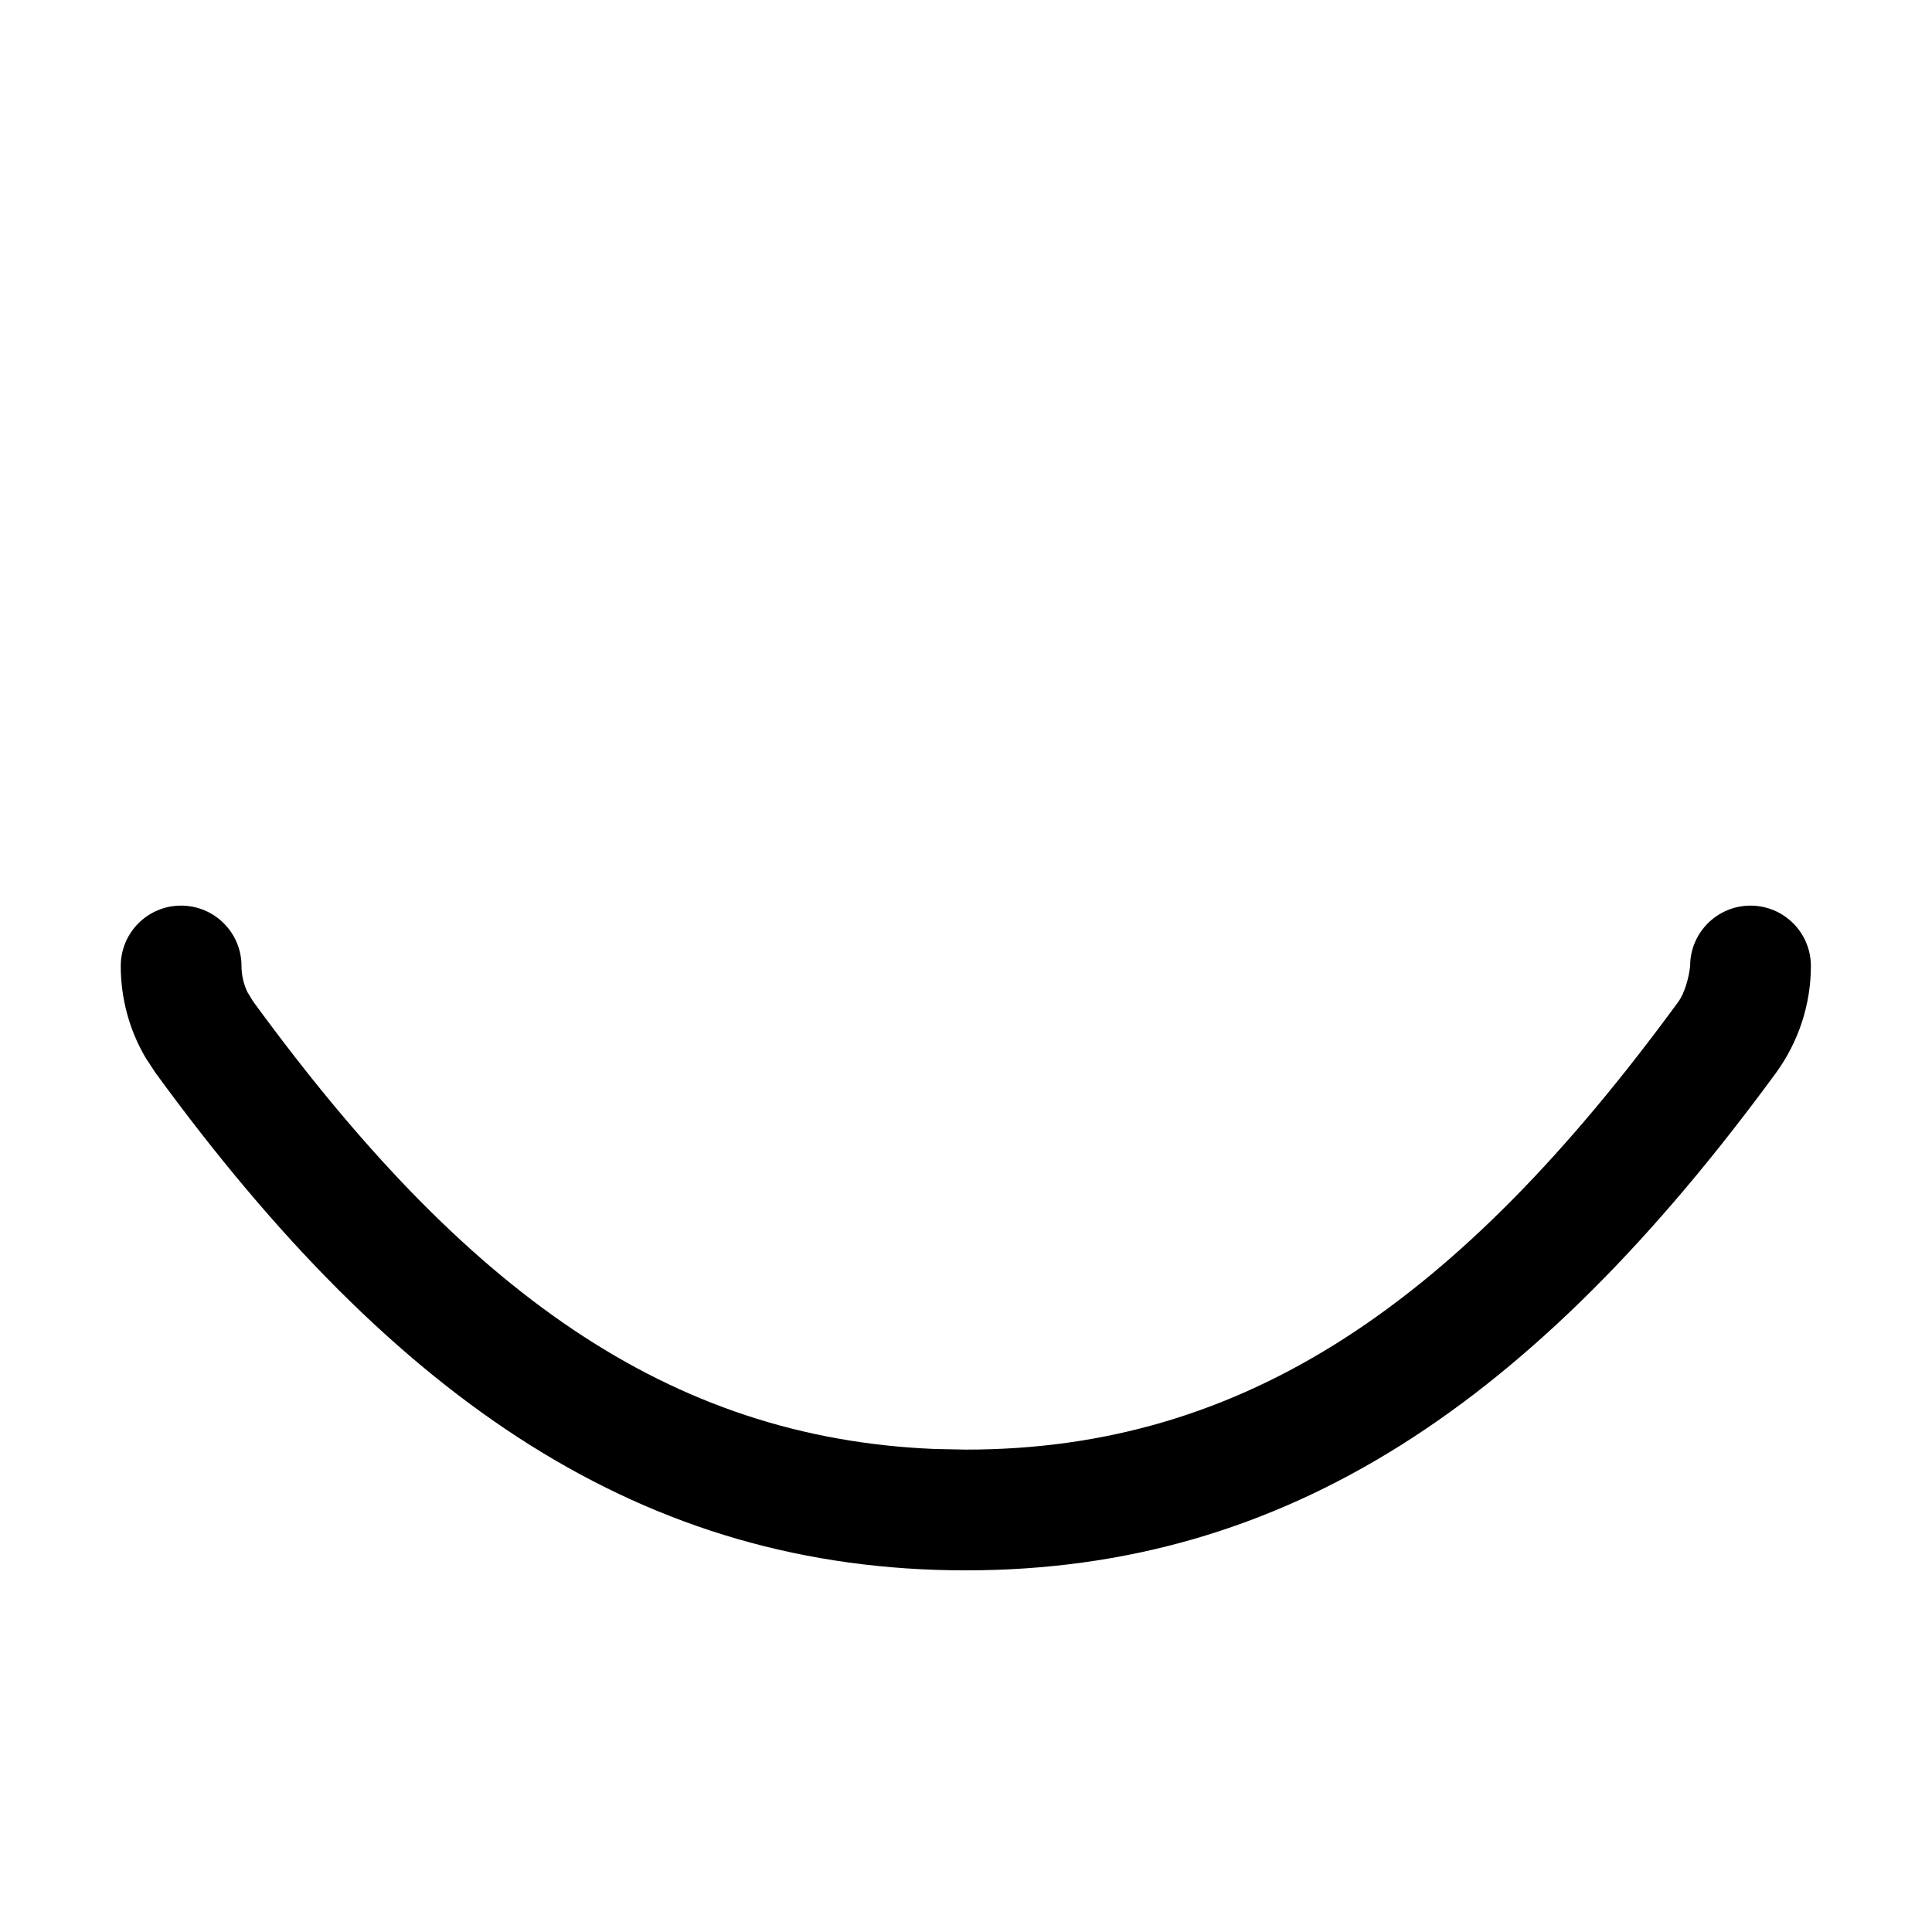
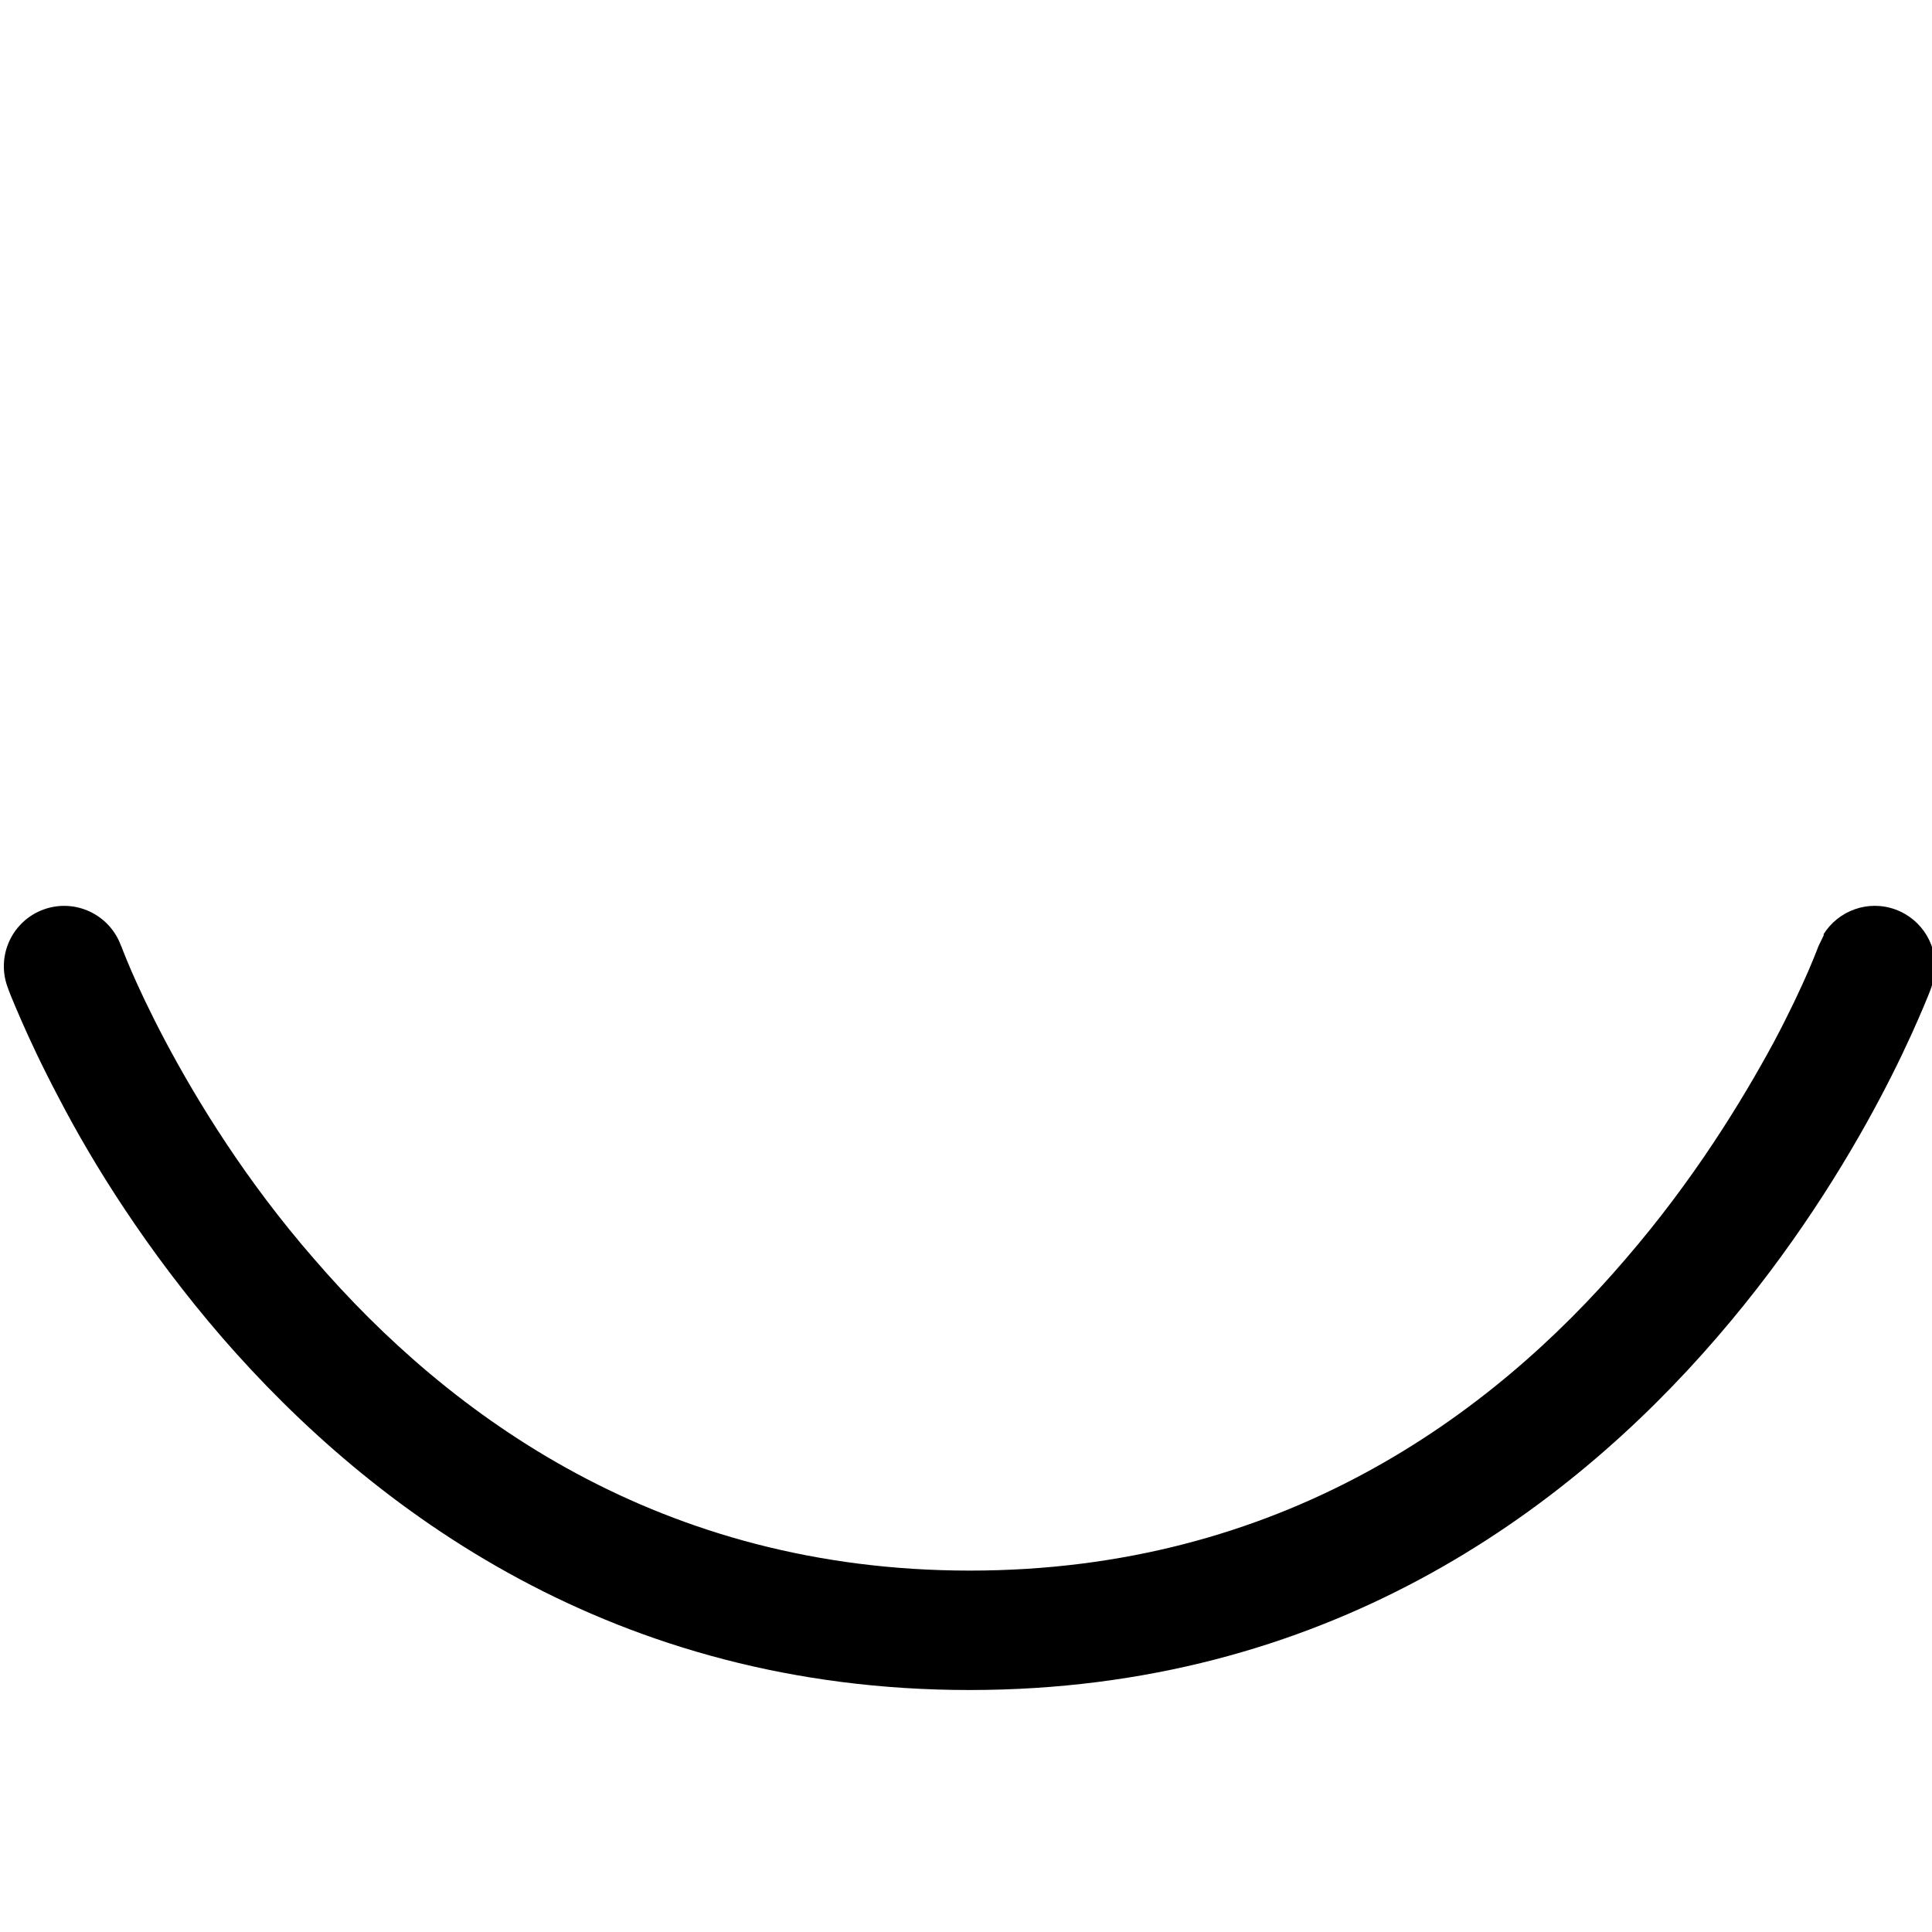
<svg xmlns="http://www.w3.org/2000/svg" fill="none" viewBox="0 0 16 16">
-   <path d="m1.5 7.5c0.276 0 0.5 0.224 0.5 0.5 0 0.075 0.017 0.148 0.049 0.216l0.045 0.074c1.75 2.4 3.44 3.62 5.65 3.71l0.256 0.005c2.31 0 4.08-1.22 5.9-3.71 0.053-0.073 0.088-0.205 0.097-0.295 0-0.276 0.224-0.5 0.5-0.5s0.5 0.224 0.5 0.5c0 0.318-0.102 0.628-0.289 0.885-2 2.73-4.05 4.12-6.71 4.12-2.66 0-4.72-1.39-6.71-4.12l-0.082-0.125c-0.136-0.231-0.206-0.493-0.206-0.76 0-0.276 0.223-0.5 0.499-0.5z" fill="#000" />
+   <path d="m15.1 7.74c0.122-0.198 0.37-0.291 0.597-0.208 0.227 0.083 0.358 0.312 0.324 0.542l-0.025 0.099v9.7e-4l-0.003 0.006c-0.001 0.004-0.003 0.009-0.005 0.016-0.005 0.013-0.012 0.03-0.021 0.053-0.018 0.045-0.045 0.109-0.08 0.189-0.07 0.161-0.175 0.388-0.318 0.658-0.286 0.54-0.728 1.26-1.35 1.98-1.25 1.45-3.25 2.92-6.19 2.92-2.94 0-4.94-1.48-6.19-2.92-0.624-0.722-1.07-1.44-1.35-1.98-0.143-0.27-0.248-0.497-0.318-0.658-0.035-0.08-0.062-0.144-0.08-0.189-0.009-0.022-0.016-0.04-0.021-0.053-0.002-0.006-0.003-0.012-0.005-0.016l-0.003-0.006v-9.7e-4c-0.094-0.26 0.039-0.546 0.299-0.641 0.26-0.094 0.546 0.04 0.641 0.3 5.66e-4 0.002 0.002 0.004 0.004 0.008 0.003 0.008 0.008 0.021 0.015 0.039 0.014 0.035 0.036 0.09 0.066 0.16 0.061 0.14 0.155 0.343 0.285 0.588 0.261 0.491 0.663 1.15 1.23 1.8 1.12 1.3 2.87 2.58 5.43 2.58 2.56 0 4.31-1.27 5.43-2.58 0.563-0.652 0.965-1.31 1.23-1.8 0.13-0.245 0.224-0.448 0.285-0.588 0.03-0.07 0.052-0.125 0.066-0.16 7e-3 -0.018 0.012-0.031 0.015-0.039 0.001-0.004 0.003-0.006 0.004-0.008v-9.8e-4l0.044-0.091z" fill="#000" />
</svg>
